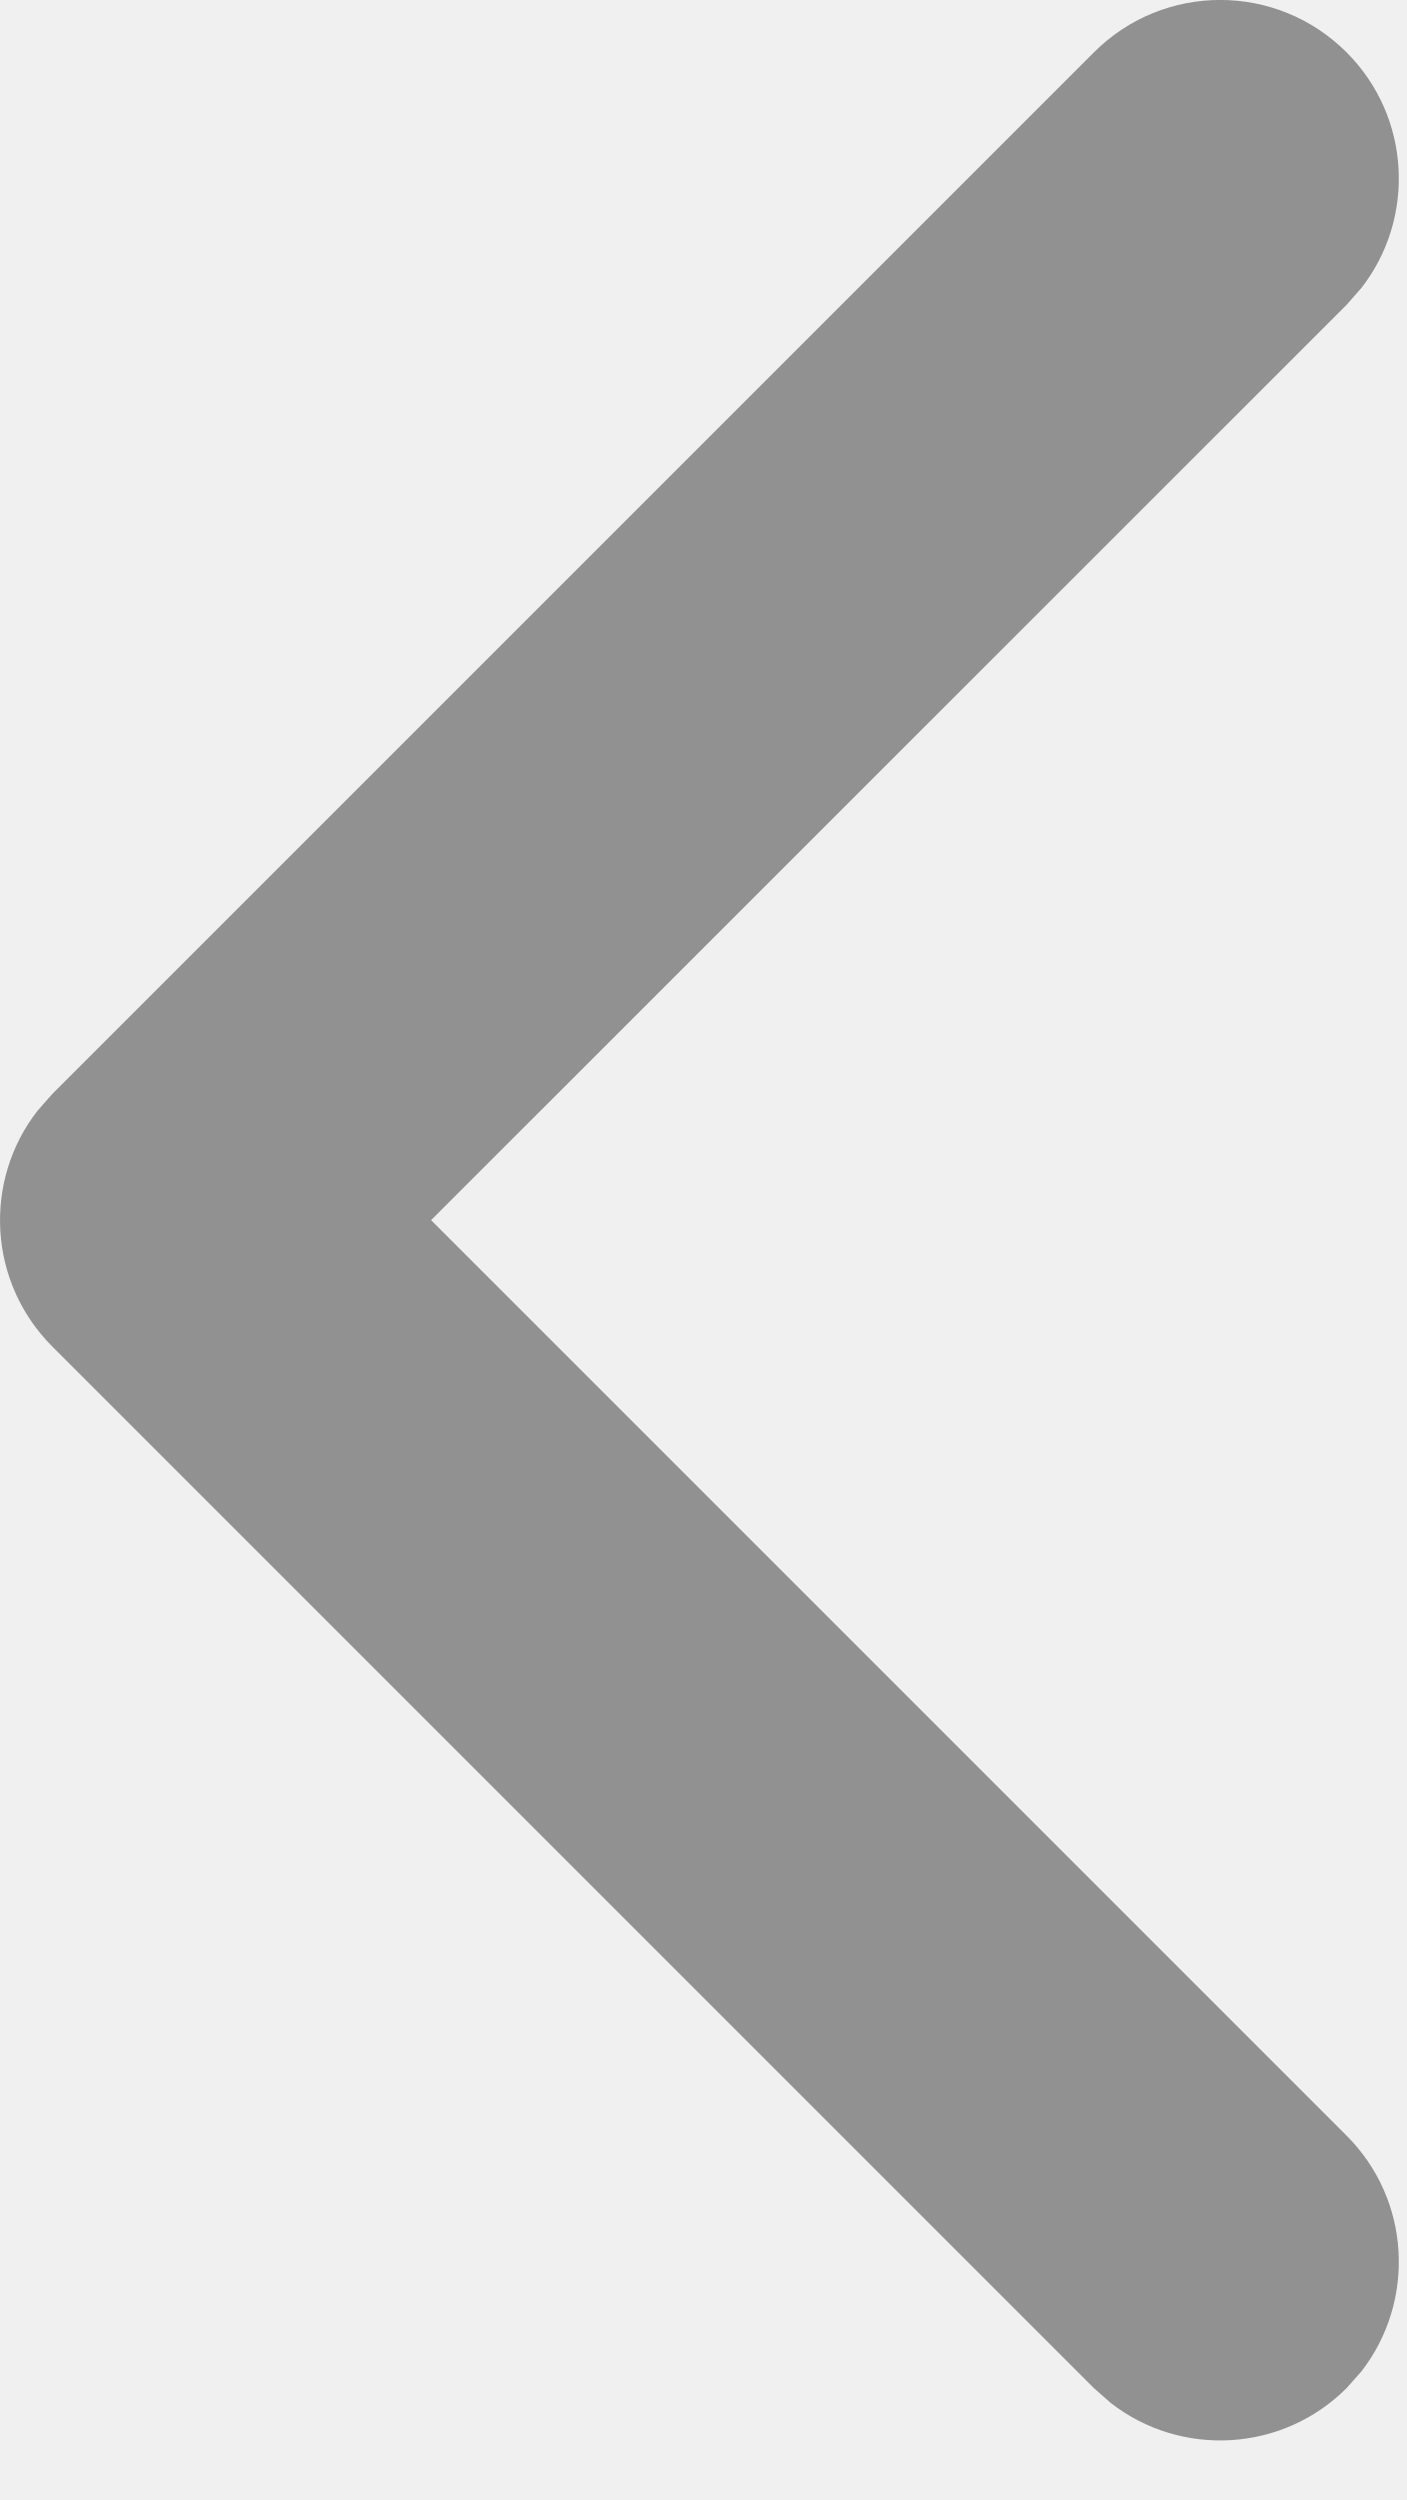
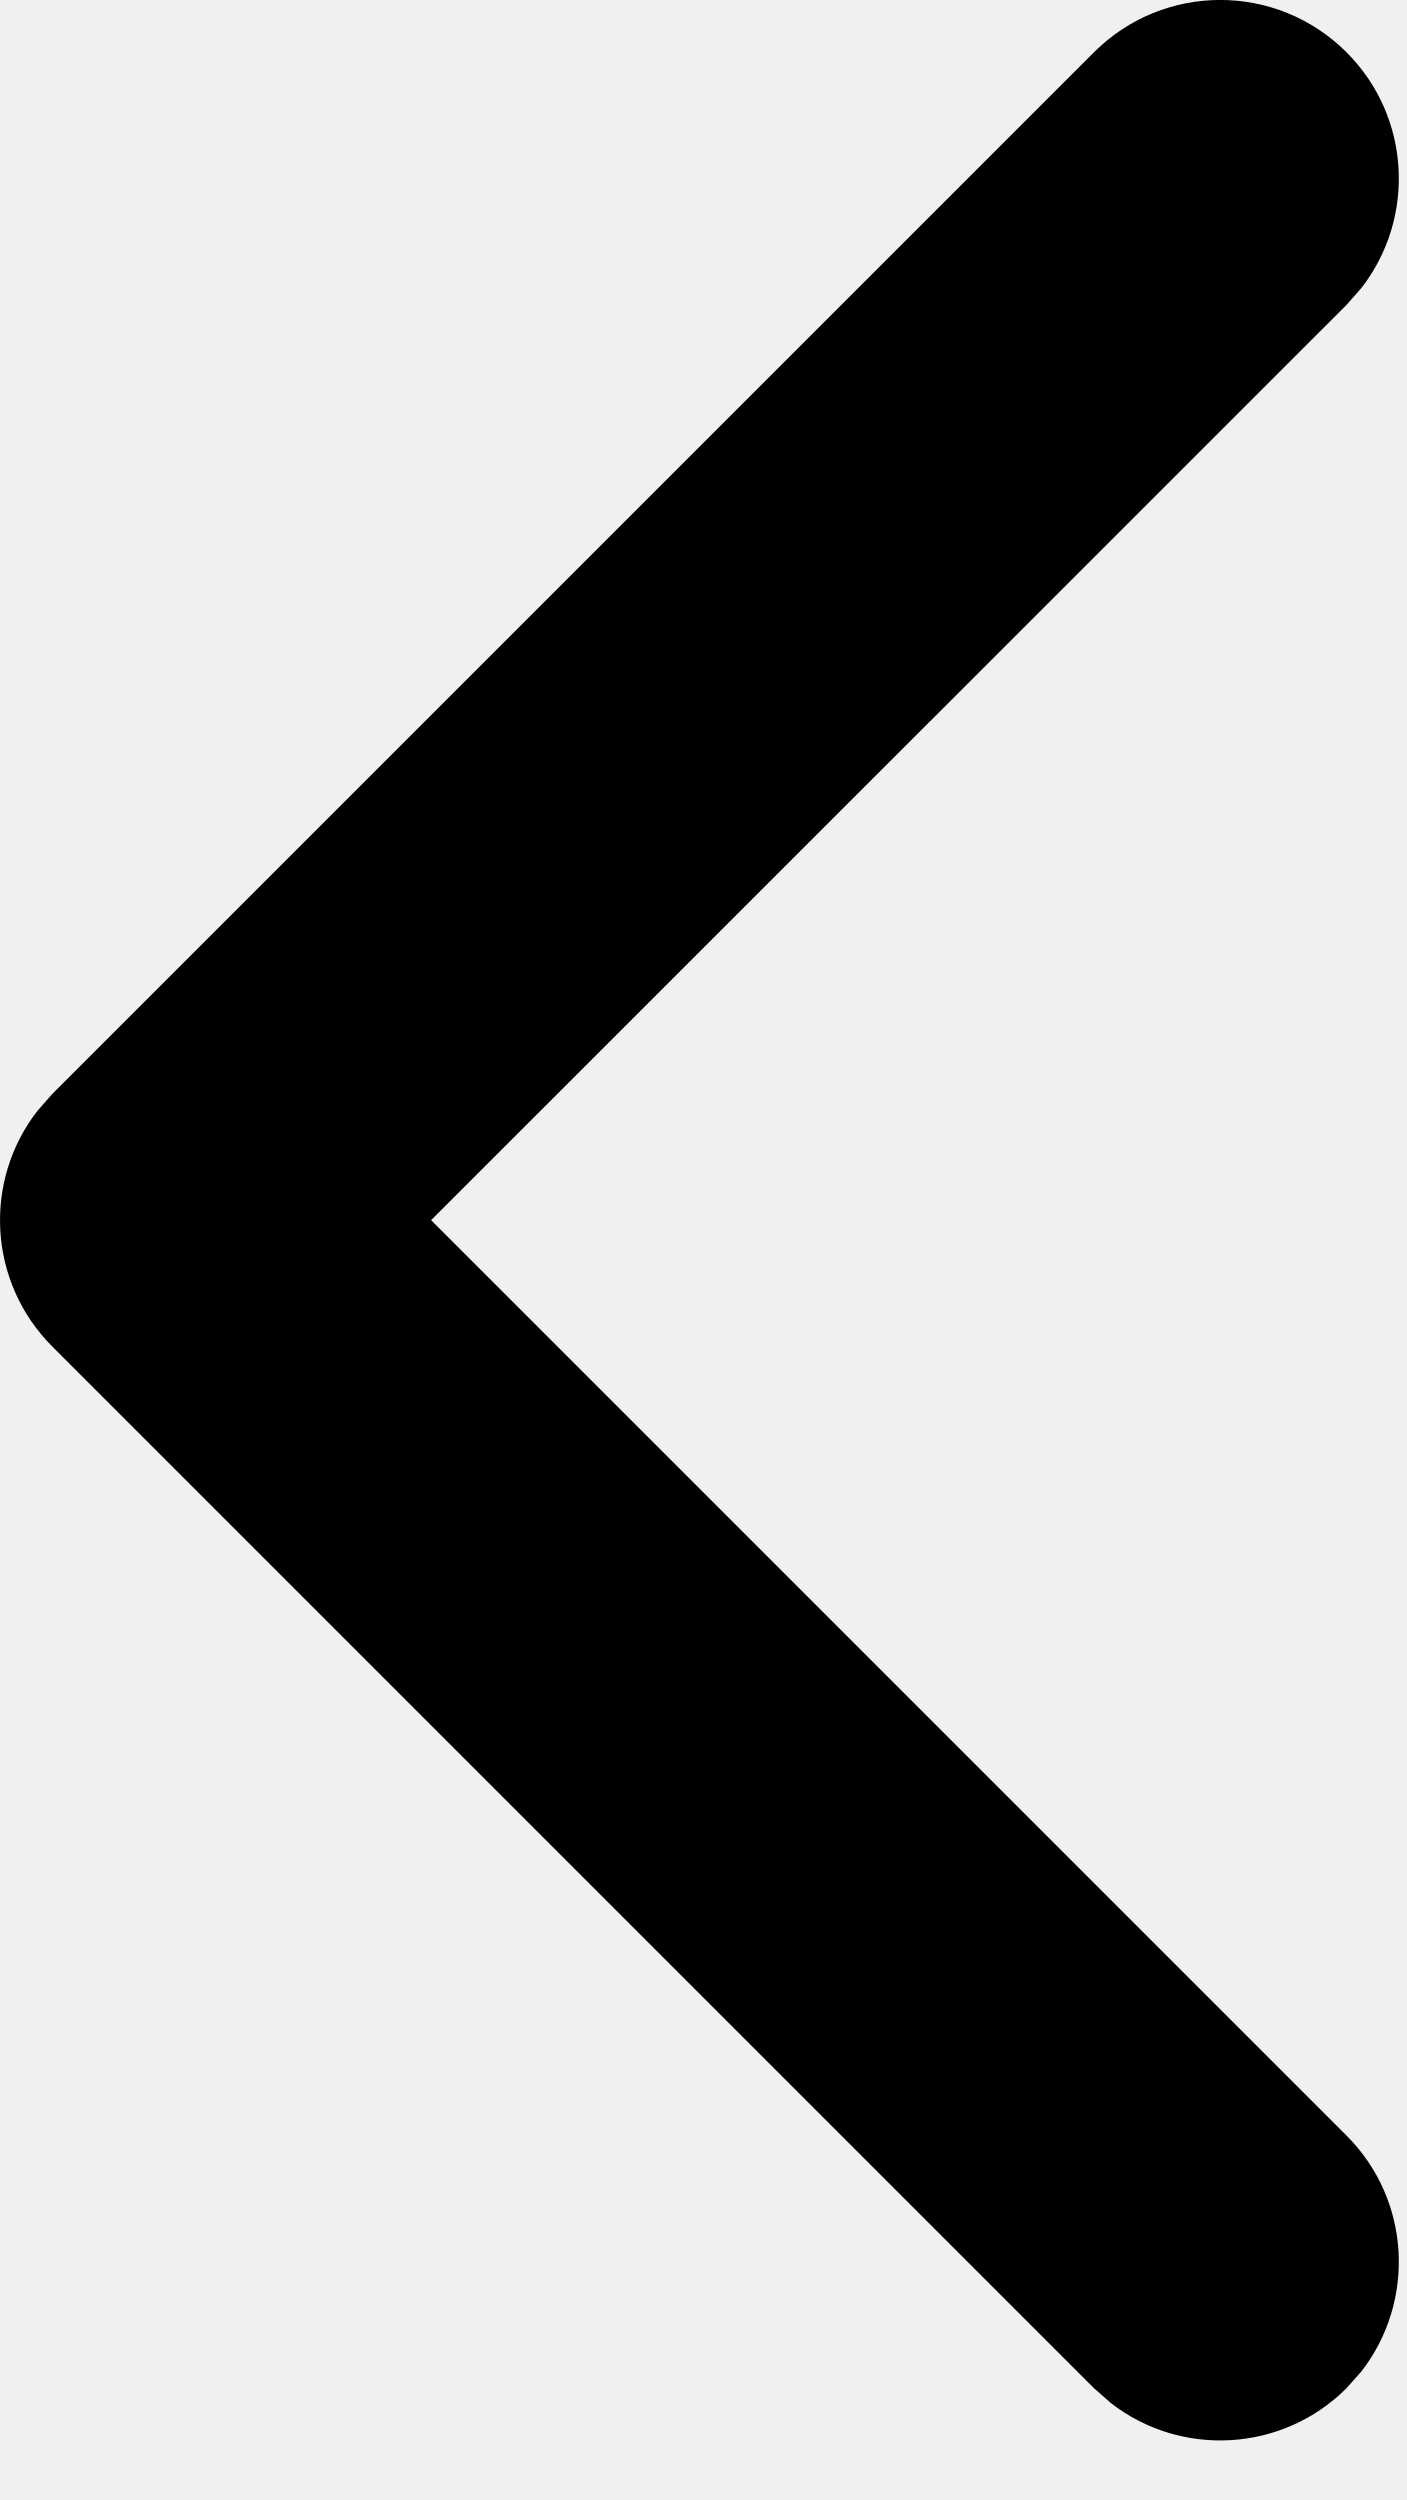
- <svg xmlns="http://www.w3.org/2000/svg" xmlns:xlink="http://www.w3.org/1999/xlink" width="9px" height="16px" viewBox="0 0 9 16" version="1.1">
-   <defs>
-     <path d="M7.001,0.335 C7.448,-0.112 8.171,-0.112 8.618,0.335 C9.03,0.747 9.061,1.395 8.713,1.843 L8.618,1.951 L2.759,7.809 L8.618,13.668 C9.03,14.08 9.061,14.728 8.713,15.177 L8.618,15.284 C8.206,15.696 7.557,15.728 7.109,15.379 L7.001,15.284 L0.335,8.618 C-0.077,8.206 -0.109,7.557 0.24,7.109 L0.335,7.001 L7.001,0.335 Z" id="path-1" />
-   </defs>
-   <g id="Symbols" stroke="none" stroke-width="1" fill="none" fill-rule="evenodd">
-     <g id="chevron-left">
-       <g>
-         <mask id="mask-2" fill="white">
-           <use xlink:href="#path-1" />
-         </mask>
-         <use id="shape" fill="#919191" fill-rule="nonzero" xlink:href="#path-1" />
-       </g>
-     </g>
-   </g>
+ <svg xmlns="http://www.w3.org/2000/svg" width="9px" height="16px" viewBox="0 0 9 16" version="1.1">
+   <path d="M7.001,0.335 C7.448,-0.112 8.171,-0.112 8.618,0.335 C9.03,0.747 9.061,1.395 8.713,1.843 L8.618,1.951 L2.759,7.809 L8.618,13.668 C9.03,14.08 9.061,14.728 8.713,15.177 L8.618,15.284 C8.206,15.696 7.557,15.728 7.109,15.379 L7.001,15.284 L0.335,8.618 C-0.077,8.206 -0.109,7.557 0.24,7.109 L0.335,7.001 L7.001,0.335 Z" id="cl-path-1" />
</svg>
